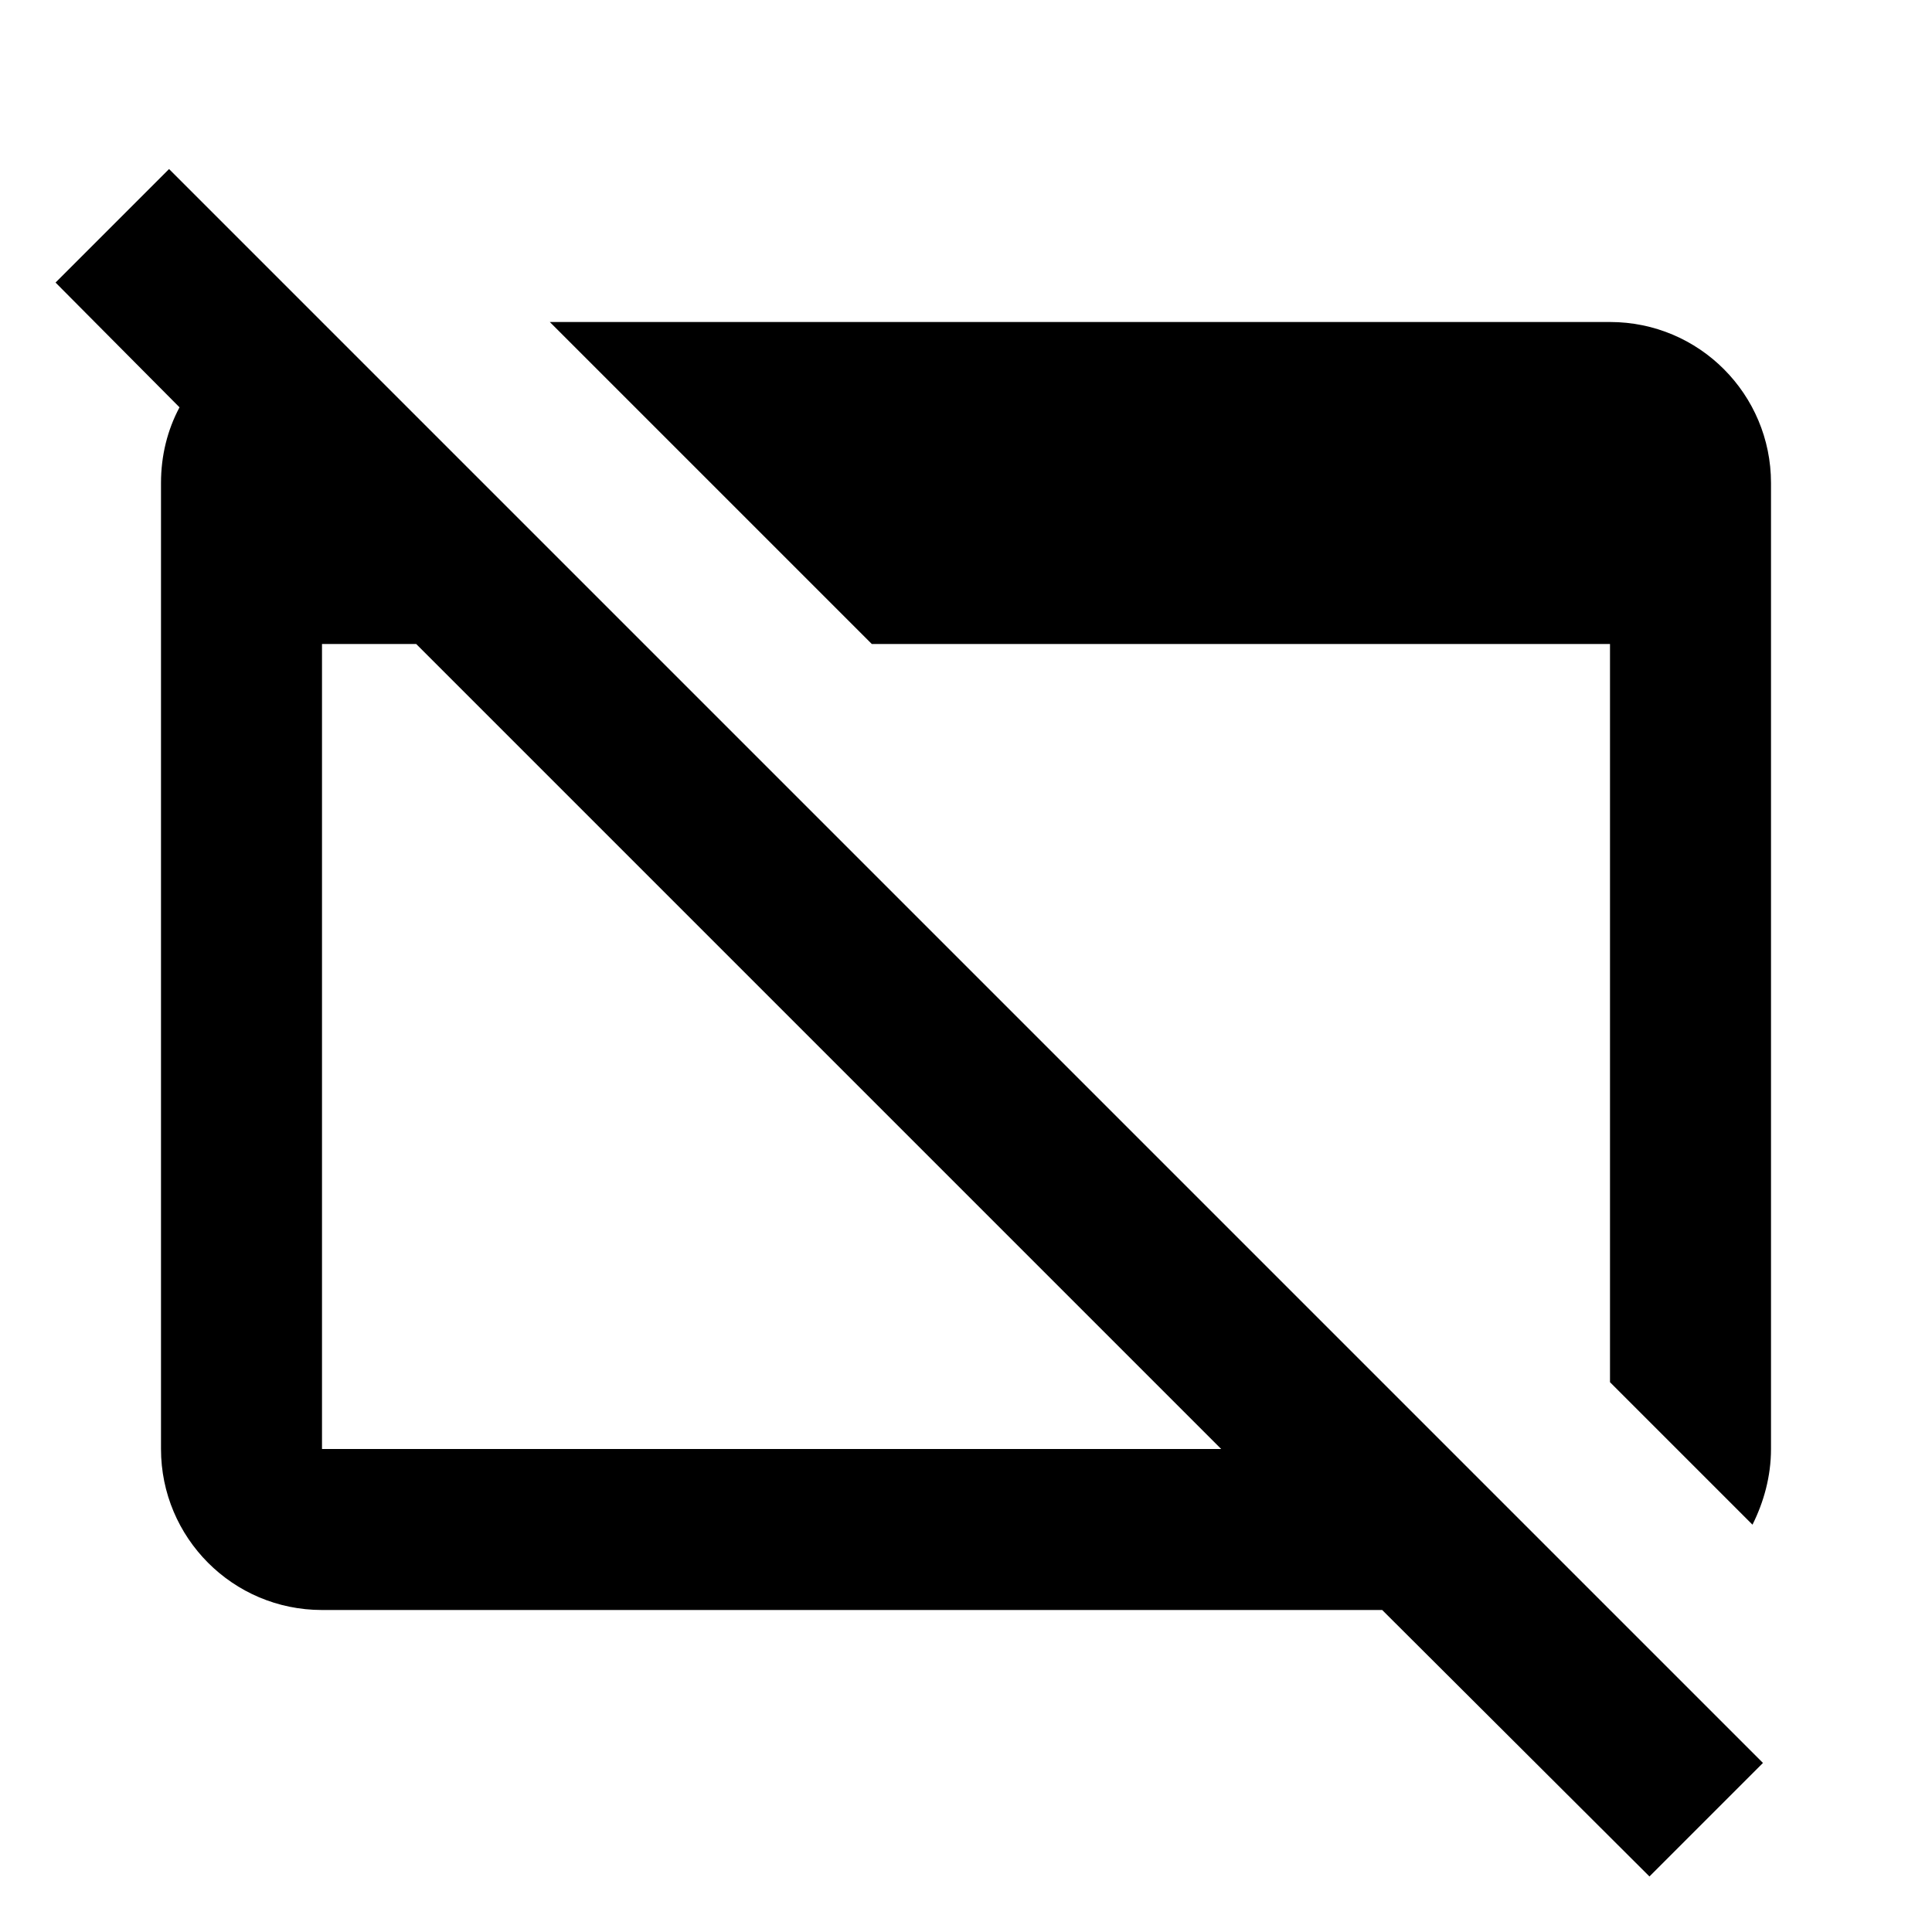
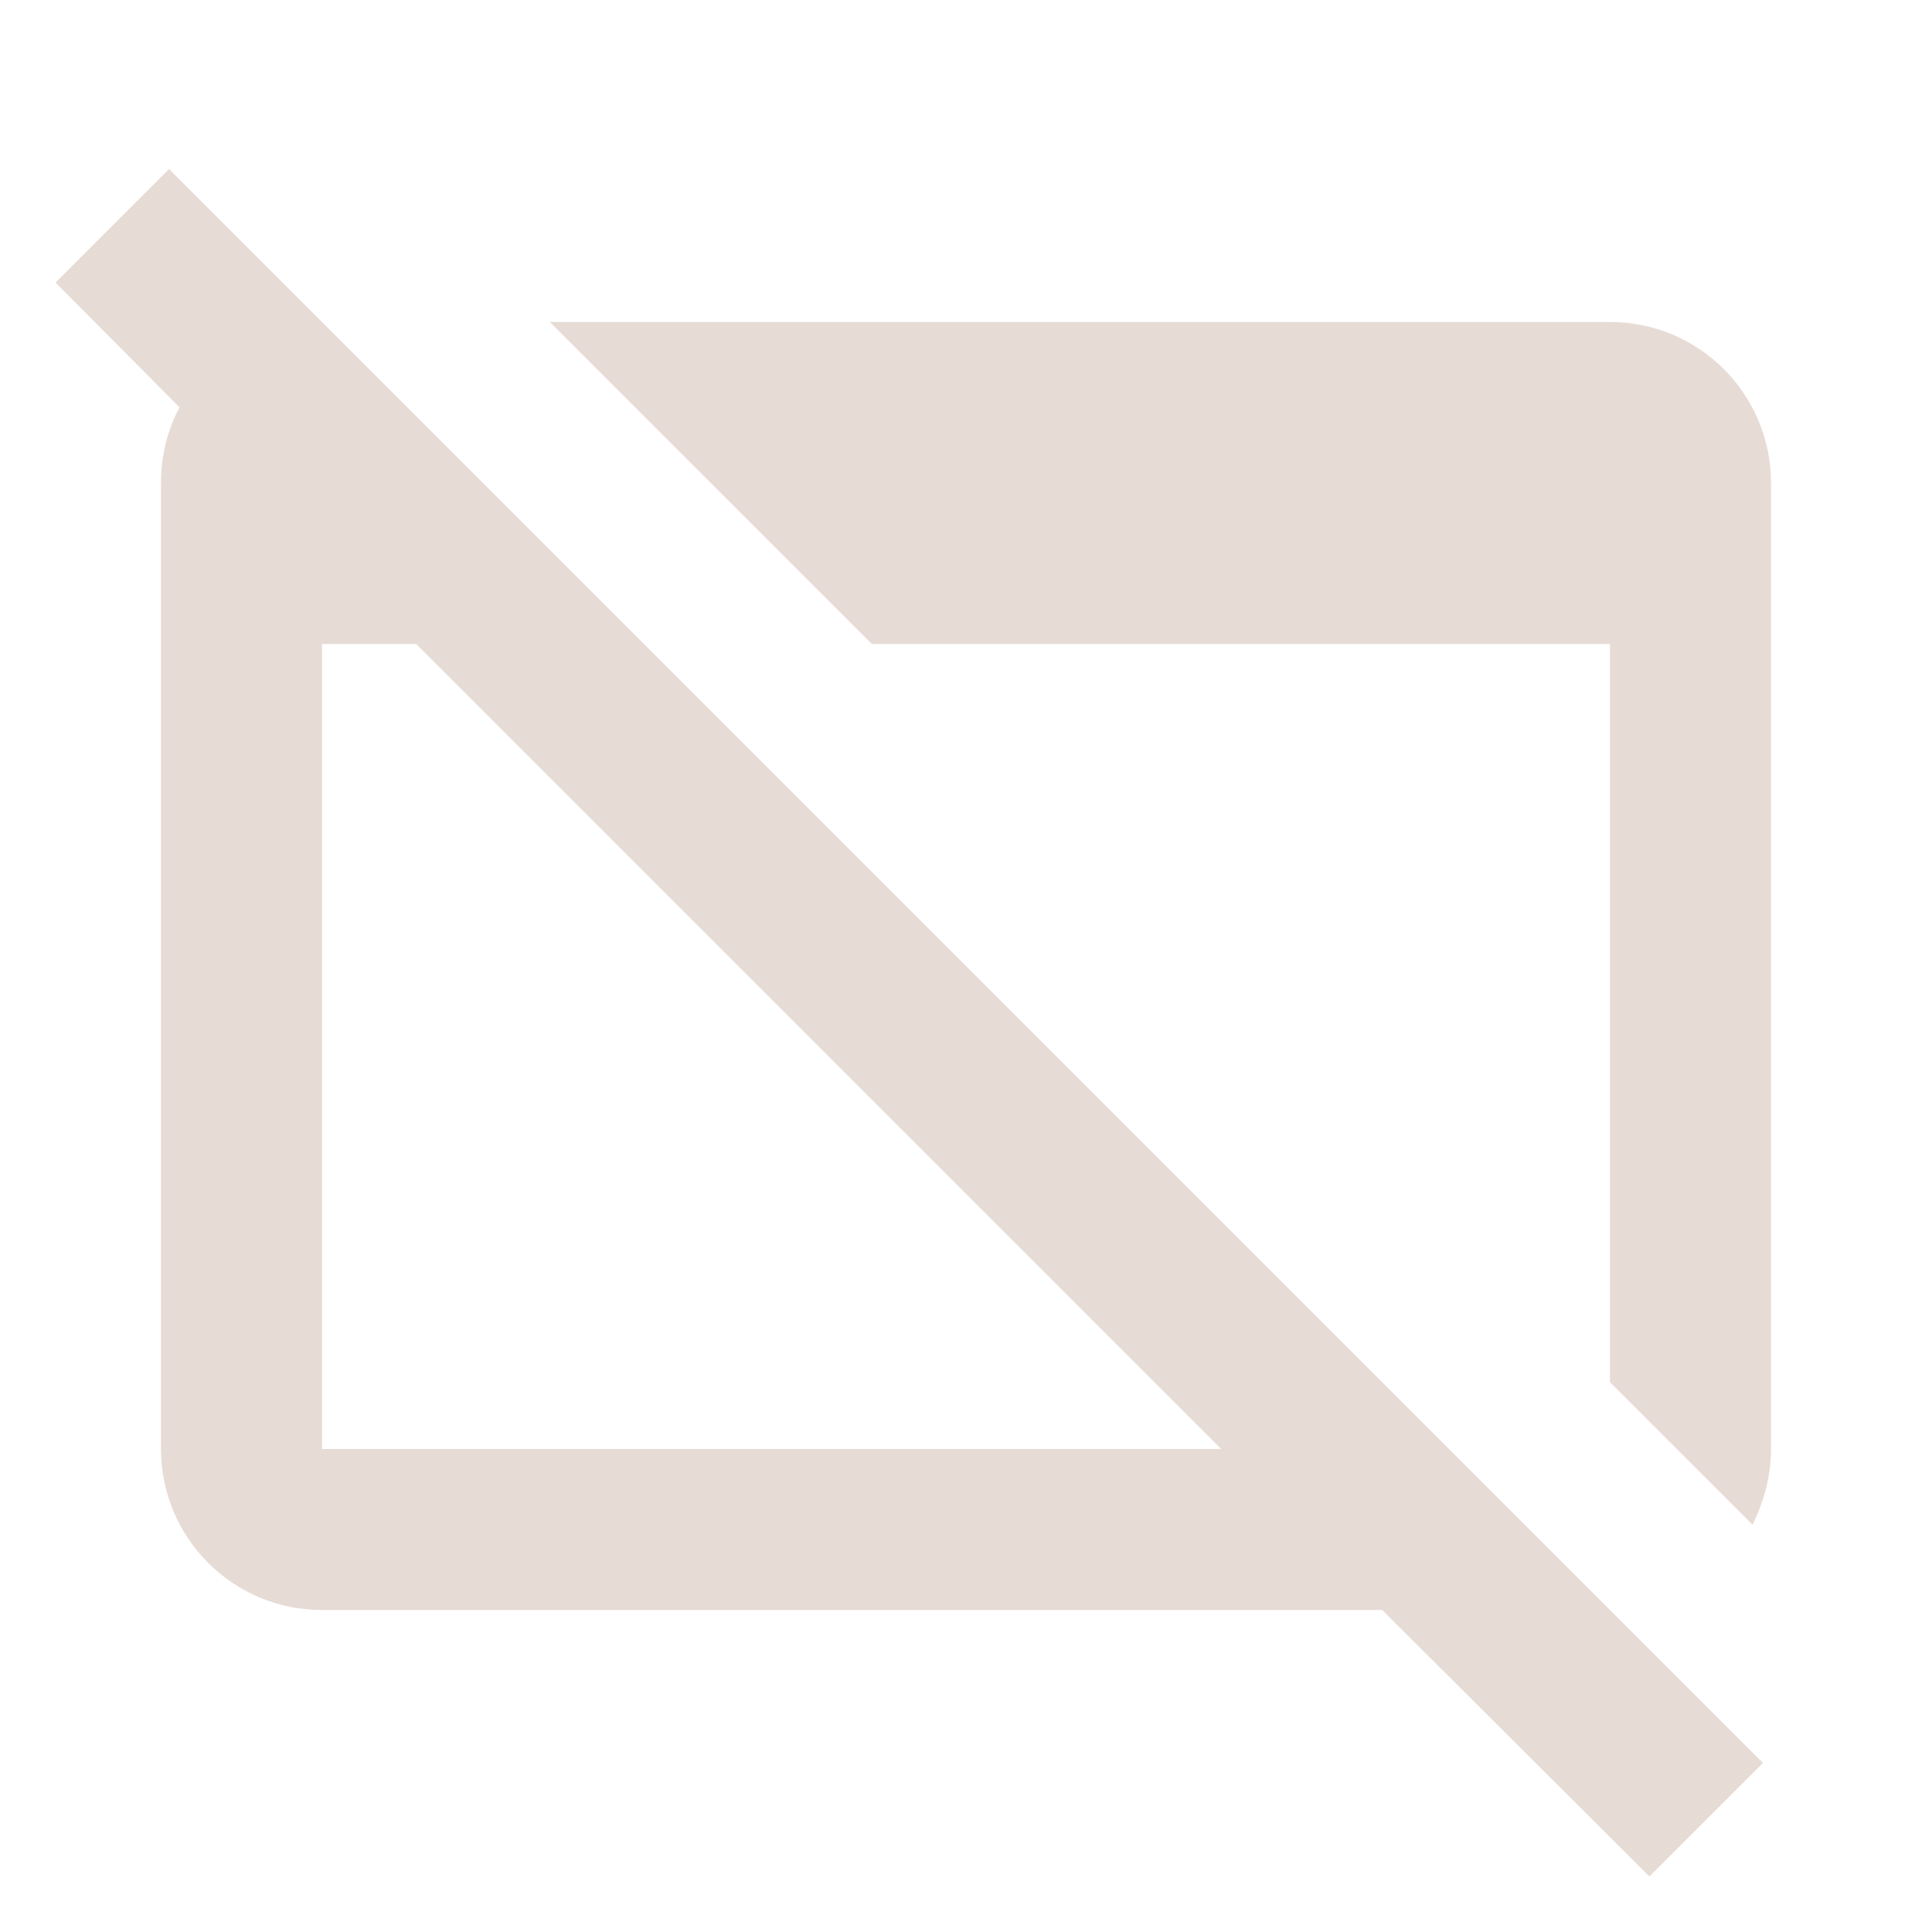
<svg xmlns="http://www.w3.org/2000/svg" enable-background="new 0 0 24 24" height="24" viewBox="0 0 24 24" width="24">
  <rect fill="none" height="24" width="24" />
-   <path d="M6.83,4H20c1.11,0,2,0.9,2,2v12c0,0.34-0.09,0.66-0.23,0.94L20,17.17V8h-9.17L6.83,4z M20.49,23.31L17.17,20H4 c-1.11,0-2-0.9-2-2V6c0-0.34,0.08-0.66,0.23-0.94L0.69,3.51L2.1,2.1l19.8,19.8L20.49,23.31z M15.17,18l-10-10H4v10H15.17z" />
+   <path fill="hsl(22, 28%, 87%)" d="M6.83,4H20c1.11,0,2,0.9,2,2v12c0,0.34-0.09,0.66-0.23,0.94L20,17.17V8h-9.17L6.83,4z M20.49,23.31L17.17,20H4 c-1.11,0-2-0.9-2-2V6c0-0.34,0.08-0.66,0.23-0.94L0.69,3.51L2.1,2.1l19.8,19.8L20.49,23.31z M15.17,18l-10-10H4v10H15.17z" />
</svg>
